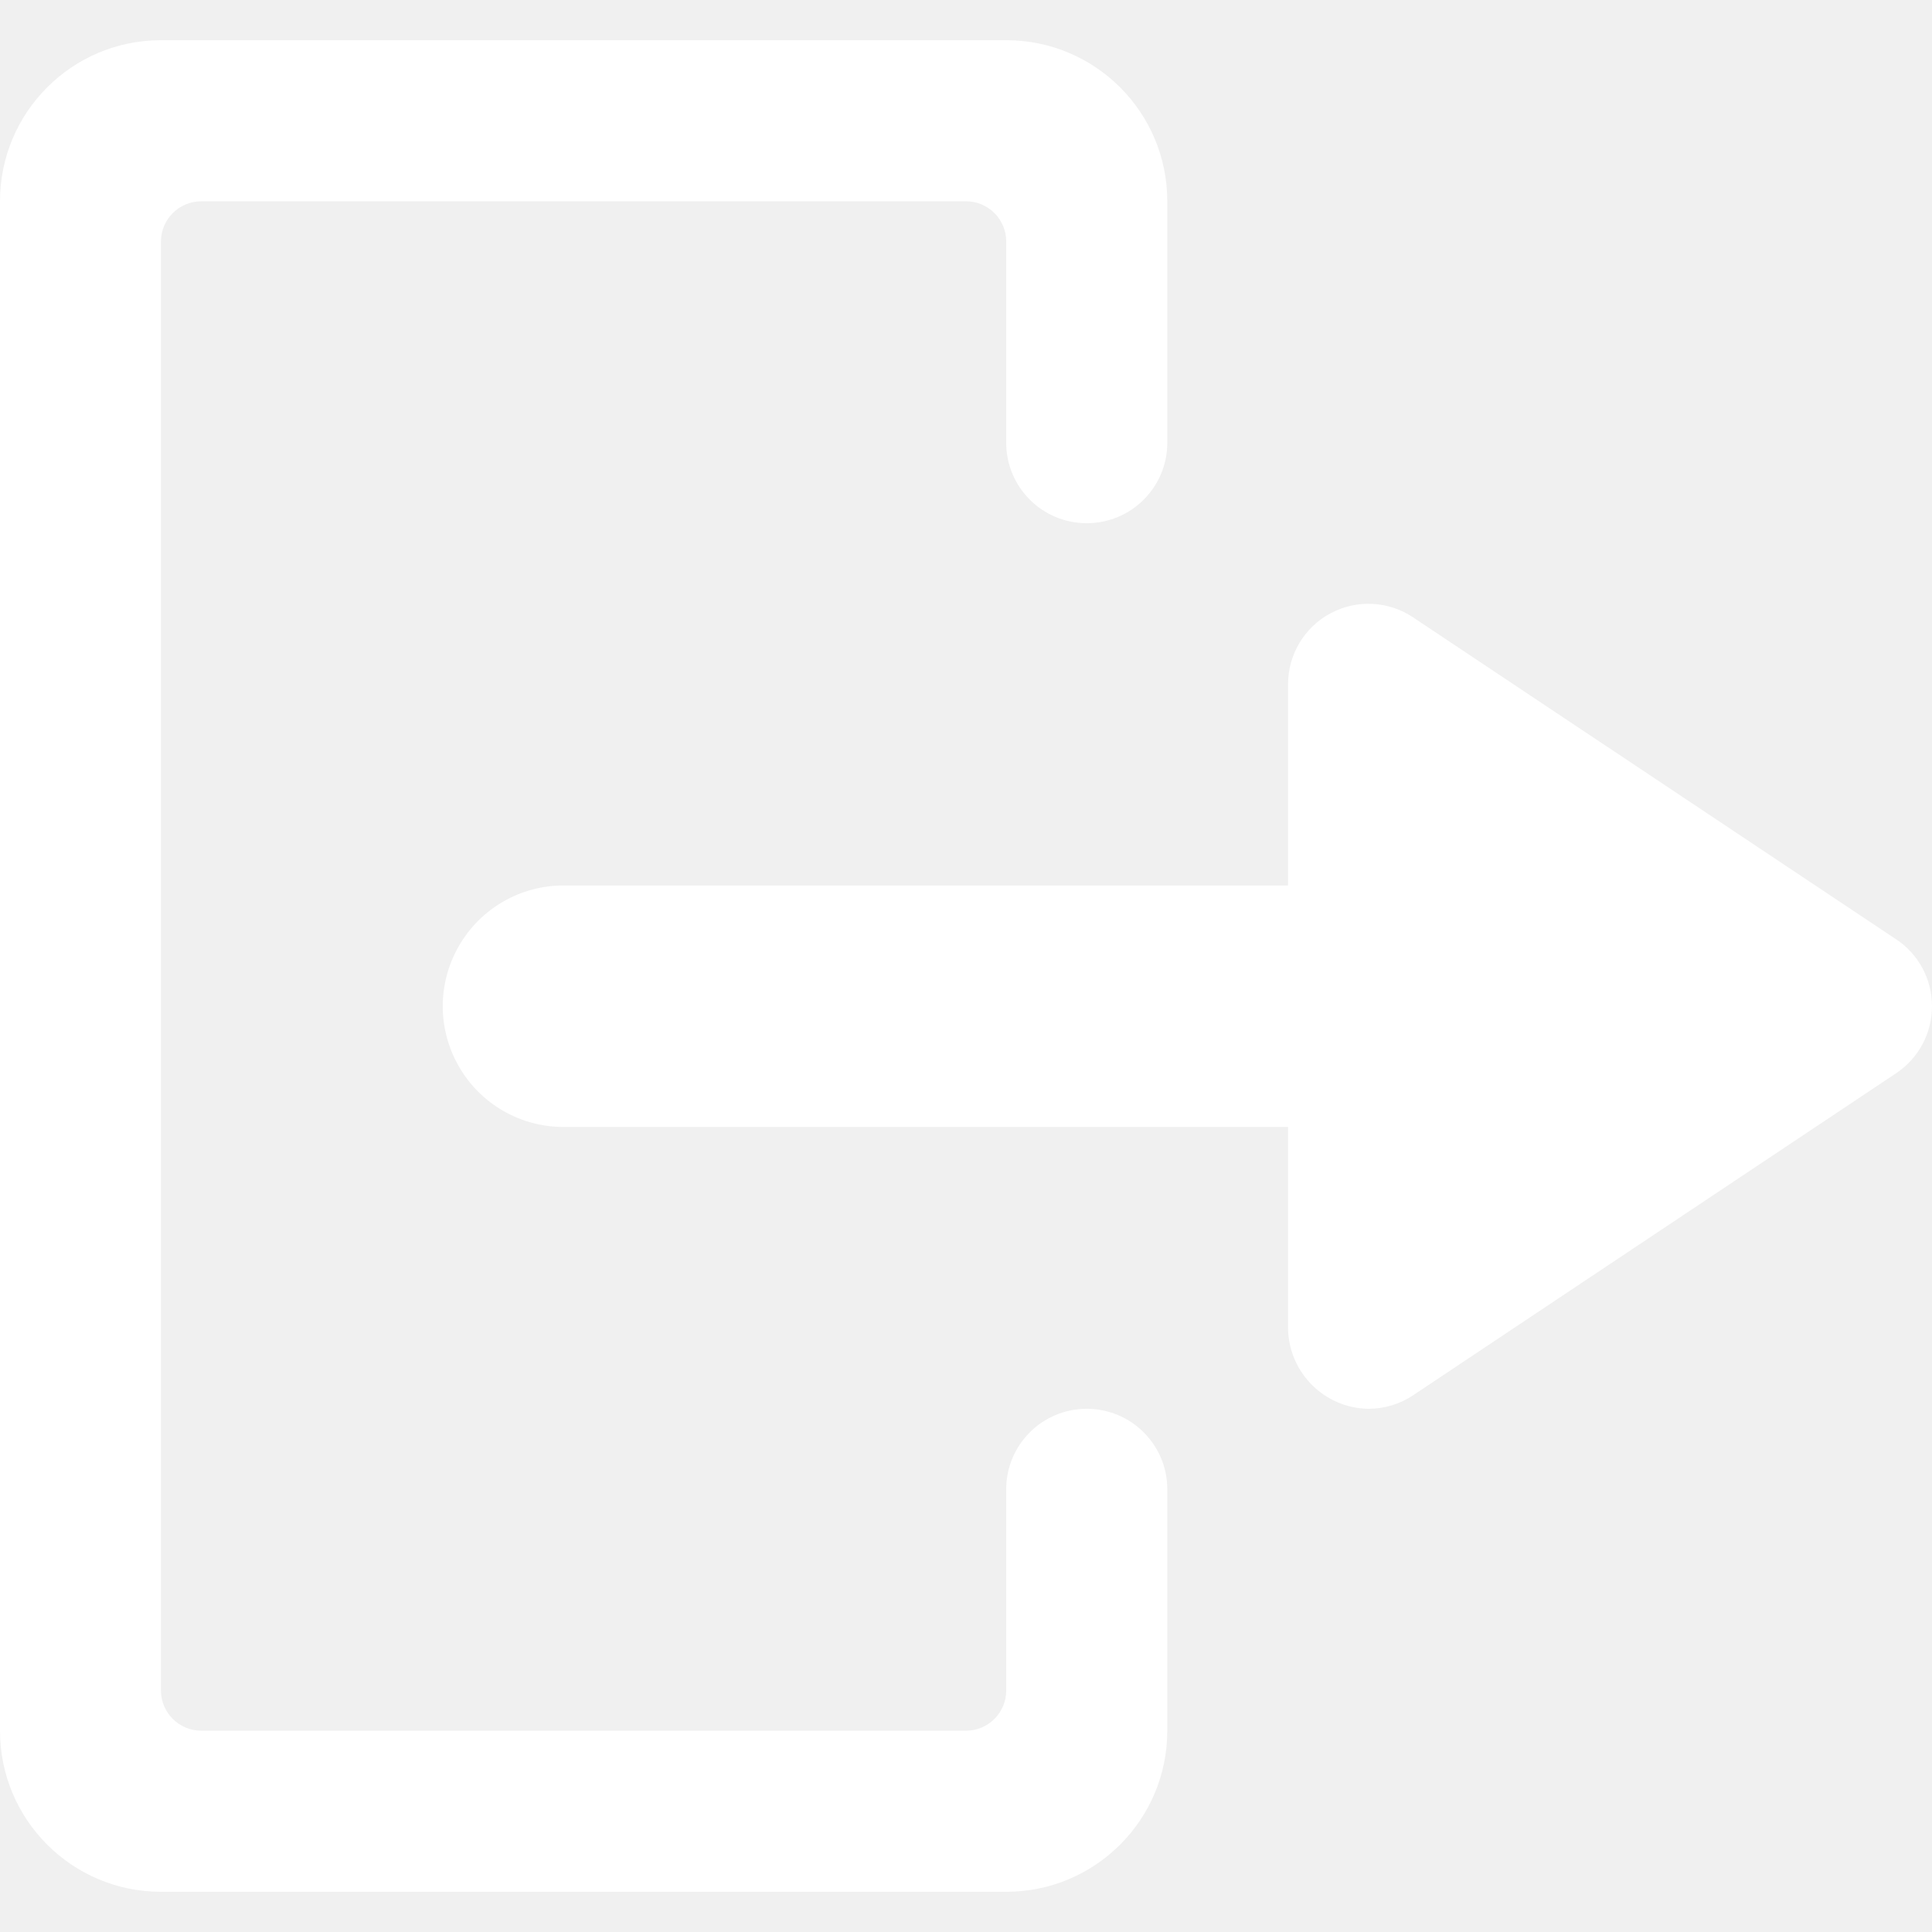
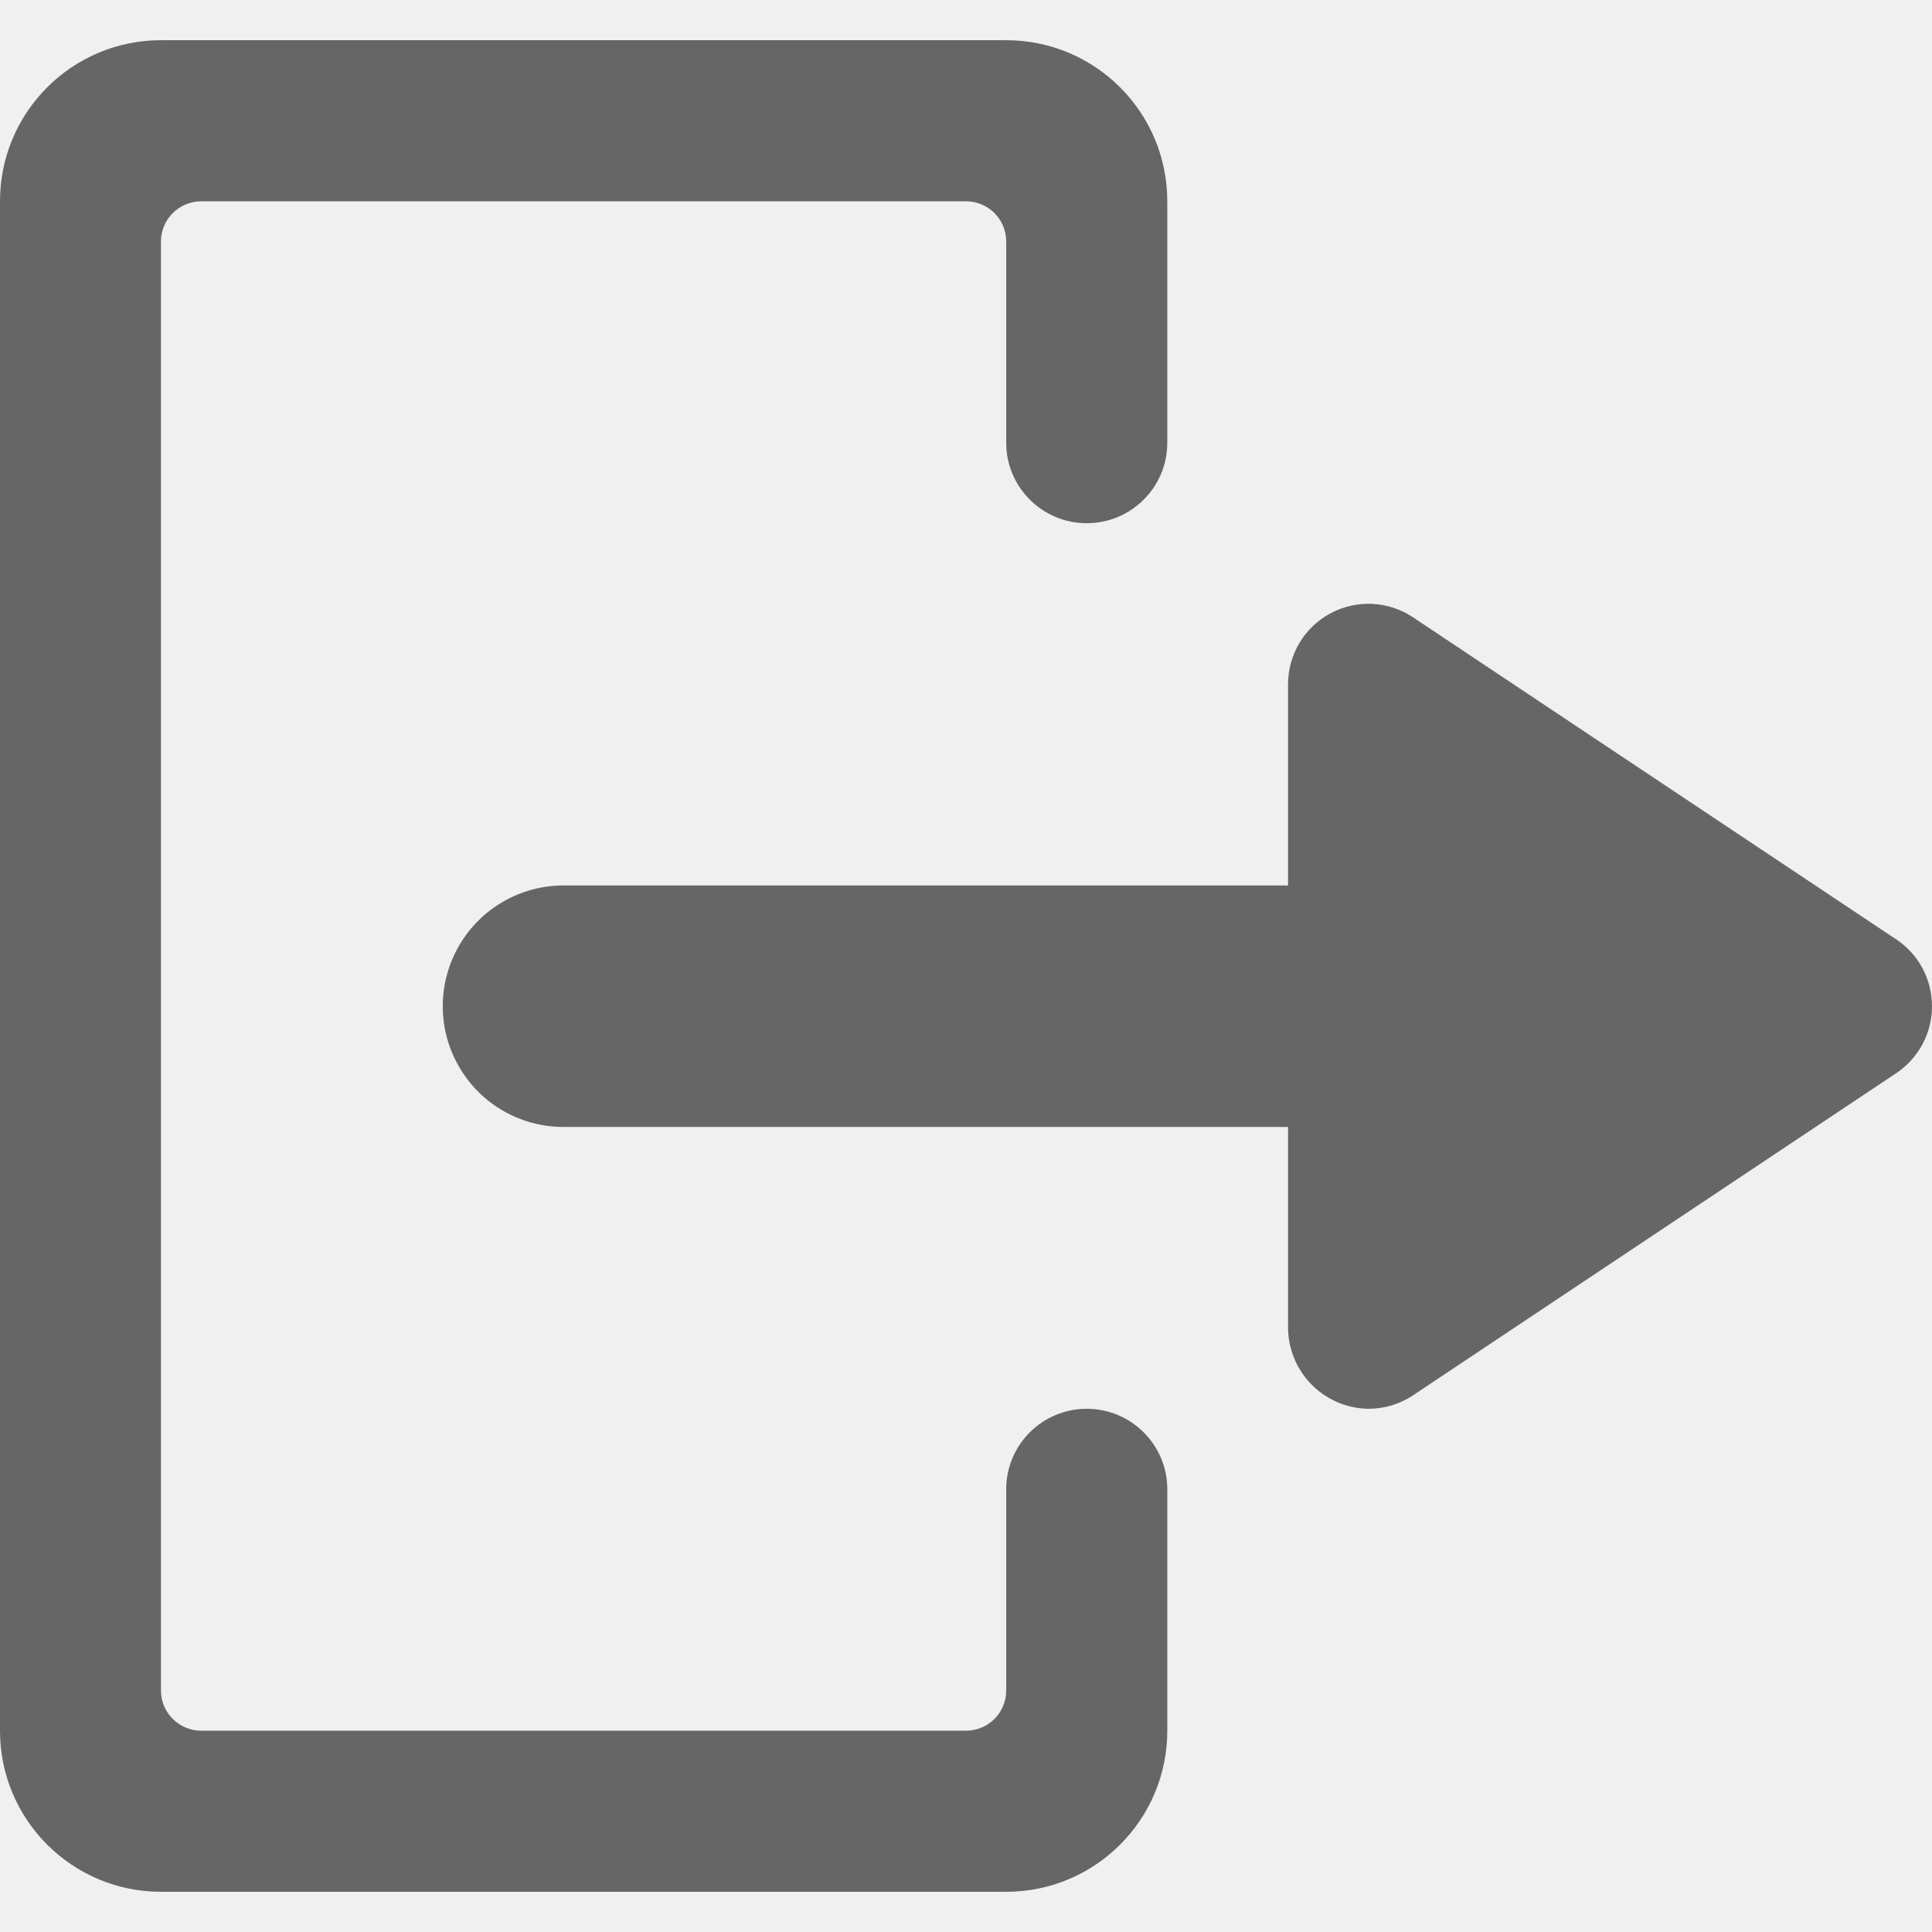
- <svg xmlns="http://www.w3.org/2000/svg" xmlns:xlink="http://www.w3.org/1999/xlink" width="16px" height="16px" viewBox="0 0 16 16" version="1.1">
-   <defs>
-     <path d="M8.333,21.333 C9.07,21.333 9.667,21.93 9.667,22.667 L9.667,22.667 L9.667,24.667 C9.667,25.035 9.368,25.333 9,25.333 C8.632,25.333 8.333,25.035 8.333,24.667 L8.333,24.667 L8.333,23 C8.333,22.816 8.184,22.667 8,22.667 L8,22.667 L1.667,22.667 C1.483,22.667 1.333,22.816 1.333,23 L1.333,23 L1.333,35 C1.333,35.184 1.483,35.333 1.667,35.333 L1.667,35.333 L8,35.333 C8.184,35.333 8.333,35.184 8.333,35 L8.333,35 L8.333,33.333 C8.333,32.965 8.632,32.667 9,32.667 C9.368,32.667 9.667,32.965 9.667,33.333 L9.667,33.333 L9.667,35.333 C9.667,36.07 9.07,36.667 8.333,36.667 L8.333,36.667 L1.333,36.667 C0.597,36.667 1.95399252e-14,36.07 1.95399252e-14,35.333 L1.95399252e-14,35.333 L1.95399252e-14,22.667 C1.95399252e-14,21.93 0.597,21.333 1.333,21.333 L1.333,21.333 Z M11.019,26.079 C11.236,25.963 11.499,25.976 11.703,26.113 L11.703,26.113 L15.703,28.779 C15.889,28.902 16,29.11 16,29.333 C16,29.556 15.889,29.764 15.703,29.888 L15.703,29.888 L11.703,32.555 C11.594,32.628 11.465,32.667 11.333,32.667 C10.967,32.662 10.672,32.366 10.667,32 L10.667,32 L10.667,30.333 L4.667,30.333 C4.309,30.333 3.979,30.143 3.801,29.833 C3.622,29.524 3.622,29.143 3.801,28.833 C3.979,28.524 4.309,28.333 4.667,28.333 L4.667,28.333 L10.667,28.333 L10.667,26.667 C10.667,26.421 10.802,26.195 11.019,26.079 Z" id="path-1" />
-   </defs>
+ <svg xmlns="http://www.w3.org/2000/svg" width="16px" height="16px" viewBox="0 0 16 16" version="1.1">
  <g id="Desktop" stroke="none" stroke-width="1" fill="none" fill-rule="evenodd">
-     <g id="Drive-desktop---Tabs----Drive-Copy-2" transform="translate(-1317, -525)">
+     <g id="Drive-desktop---Tabs----Drive-Copy-2" transform="translate(-1317, -504)" fill="#666666">
      <g id="App" transform="translate(553, 345)">
        <g id="Box" transform="translate(20, 159)">
          <g id="Buttons/Secondary/Icon--Copy" transform="translate(707, 0)">
            <g id="Icons/Streamline/move-down-1" transform="translate(37, 0)">
-               <mask id="mask-2" fill="white">
-                 <use xlink:href="#path-1" />
-               </mask>
-               <use id="logout-white" fill="#FFFFFF" xlink:href="#path-1" />
+               <path d="M8.333,0.333 C9.07,0.333 9.667,0.93 9.667,1.667 L9.667,1.667 L9.667,3.667 C9.667,4.035 9.368,4.333 9,4.333 C8.632,4.333 8.333,4.035 8.333,3.667 L8.333,3.667 L8.333,2 C8.333,1.816 8.184,1.667 8,1.667 L8,1.667 L1.667,1.667 C1.483,1.667 1.333,1.816 1.333,2 L1.333,2 L1.333,14 C1.333,14.184 1.483,14.333 1.667,14.333 L1.667,14.333 L8,14.333 C8.184,14.333 8.333,14.184 8.333,14 L8.333,14 L8.333,12.333 C8.333,11.965 8.632,11.667 9,11.667 C9.368,11.667 9.667,11.965 9.667,12.333 L9.667,12.333 L9.667,14.333 C9.667,15.07 9.07,15.667 8.333,15.667 L8.333,15.667 L1.333,15.667 C0.597,15.667 1.95399252e-14,15.07 1.95399252e-14,14.333 L1.95399252e-14,14.333 L1.95399252e-14,1.667 C1.95399252e-14,0.93 0.597,0.333 1.333,0.333 L1.333,0.333 Z M11.019,5.079 C11.236,4.963 11.499,4.976 11.703,5.113 L11.703,5.113 L15.703,7.779 C15.889,7.902 16,8.11 16,8.333 C16,8.556 15.889,8.764 15.703,8.888 L15.703,8.888 L11.703,11.555 C11.594,11.628 11.465,11.667 11.333,11.667 C10.967,11.662 10.672,11.366 10.667,11 L10.667,11 L10.667,9.333 L4.667,9.333 C4.309,9.333 3.979,9.143 3.801,8.833 C3.622,8.524 3.622,8.143 3.801,7.833 C3.979,7.524 4.309,7.333 4.667,7.333 L4.667,7.333 L10.667,7.333 L10.667,5.667 C10.667,5.421 10.802,5.195 11.019,5.079 Z" id="logout-dark" />
            </g>
          </g>
        </g>
      </g>
    </g>
  </g>
</svg>
